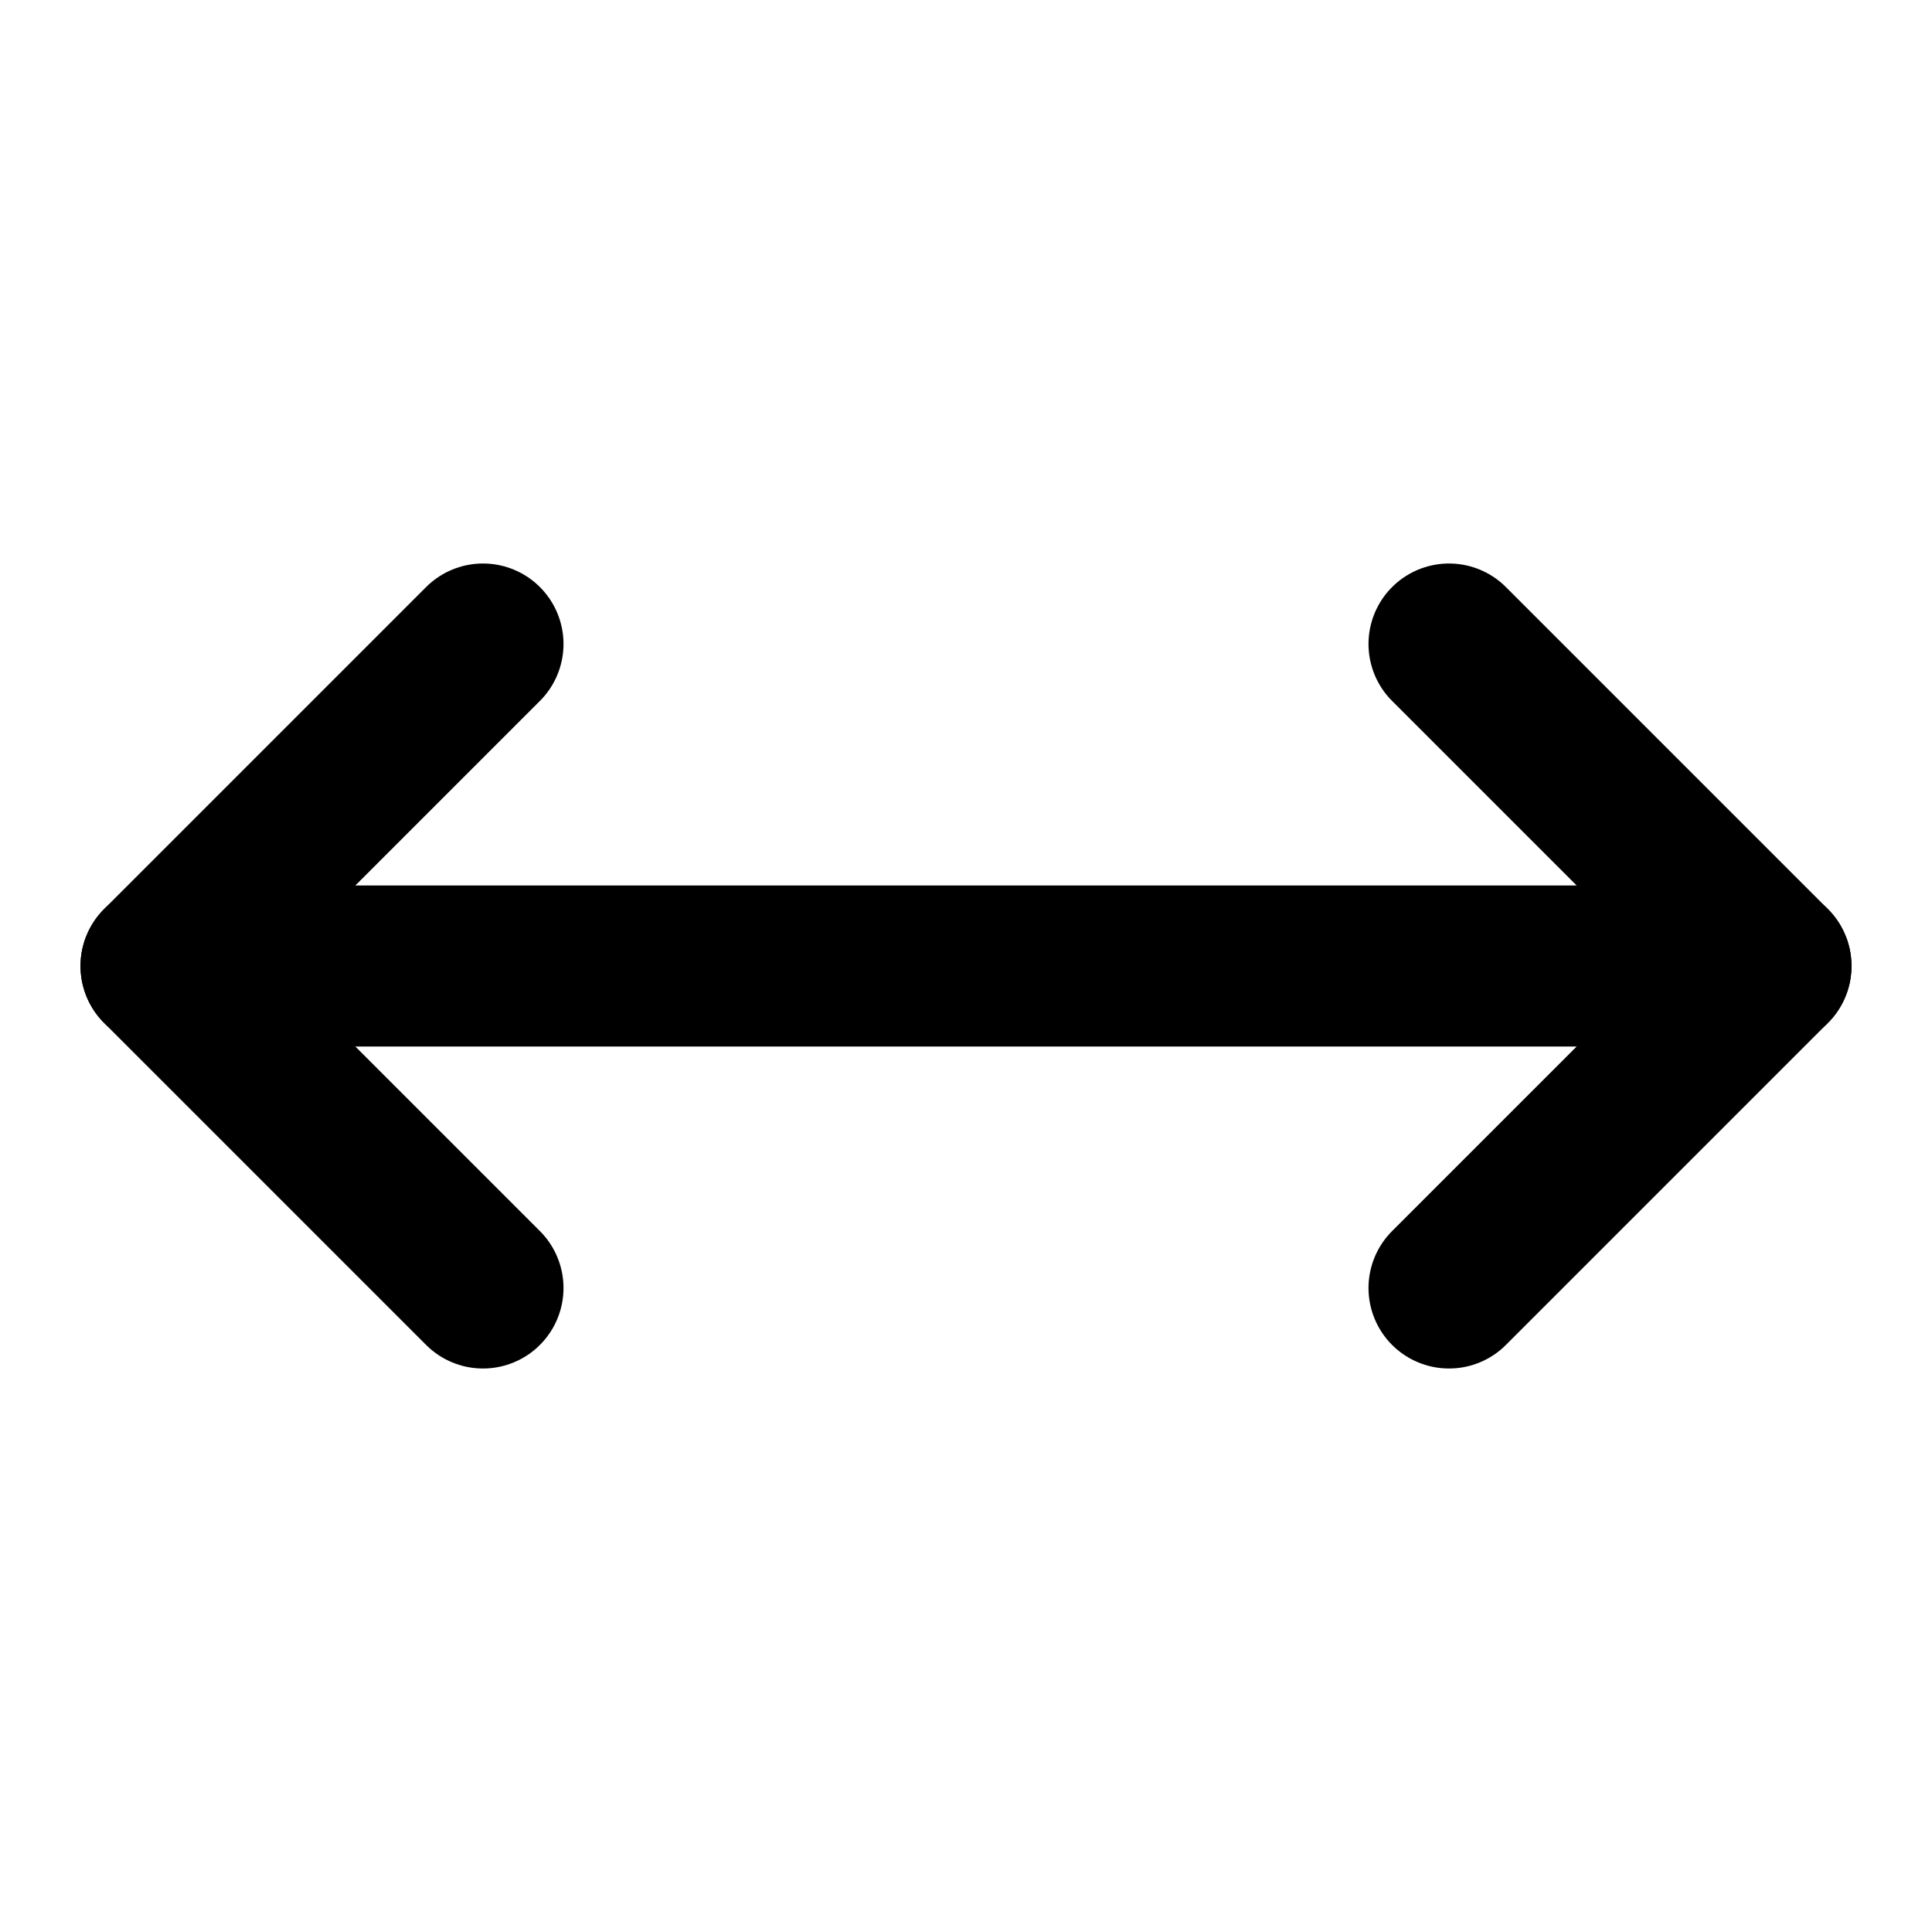
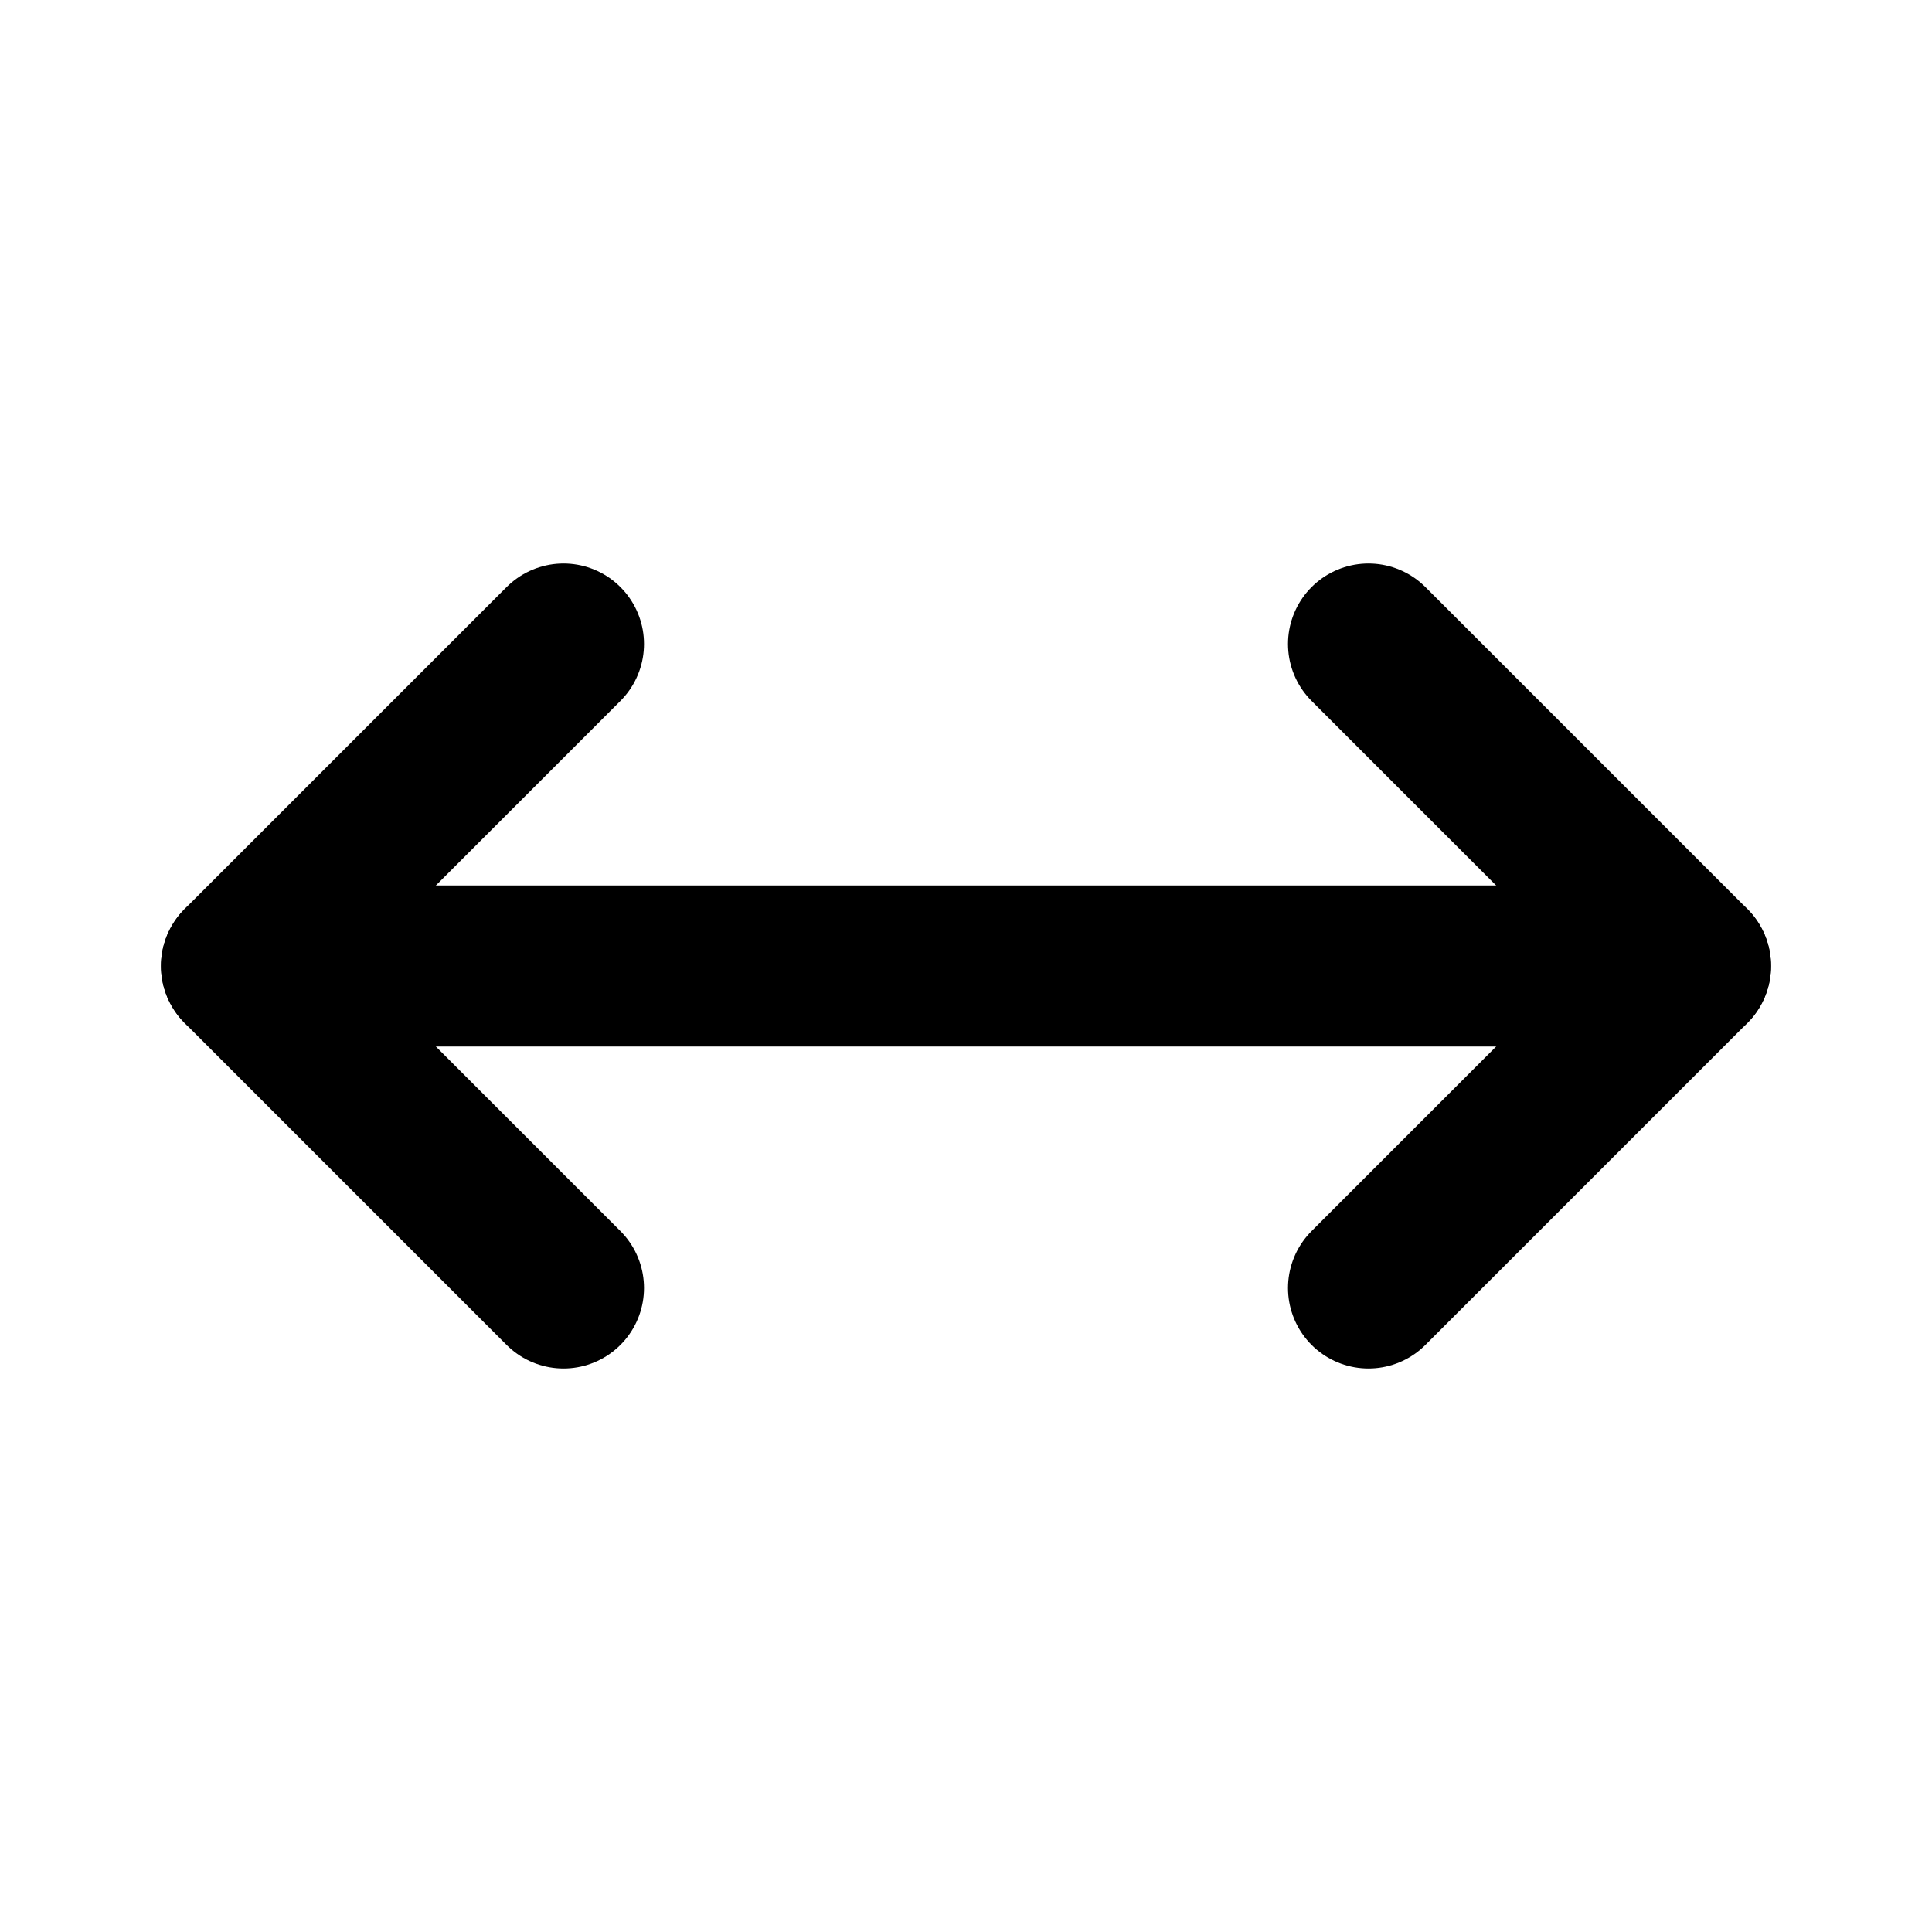
<svg xmlns="http://www.w3.org/2000/svg" width="24" height="24" viewBox="0 0 24 24" fill="none" stroke="currentColor" stroke-width="2" stroke-linecap="round" stroke-linejoin="round">
-   <polyline points="18 8 22 12 18 16" />
-   <polyline points="6 8 2 12 6 16" />
-   <line x1="2" x2="22" y1="12" y2="12" />
+   <path d="M7 8l-4 4l4 4" />
+   <path d="M17 8l4 4l-4 4" />
+   <path d="M3 12l18 0" />
</svg>
